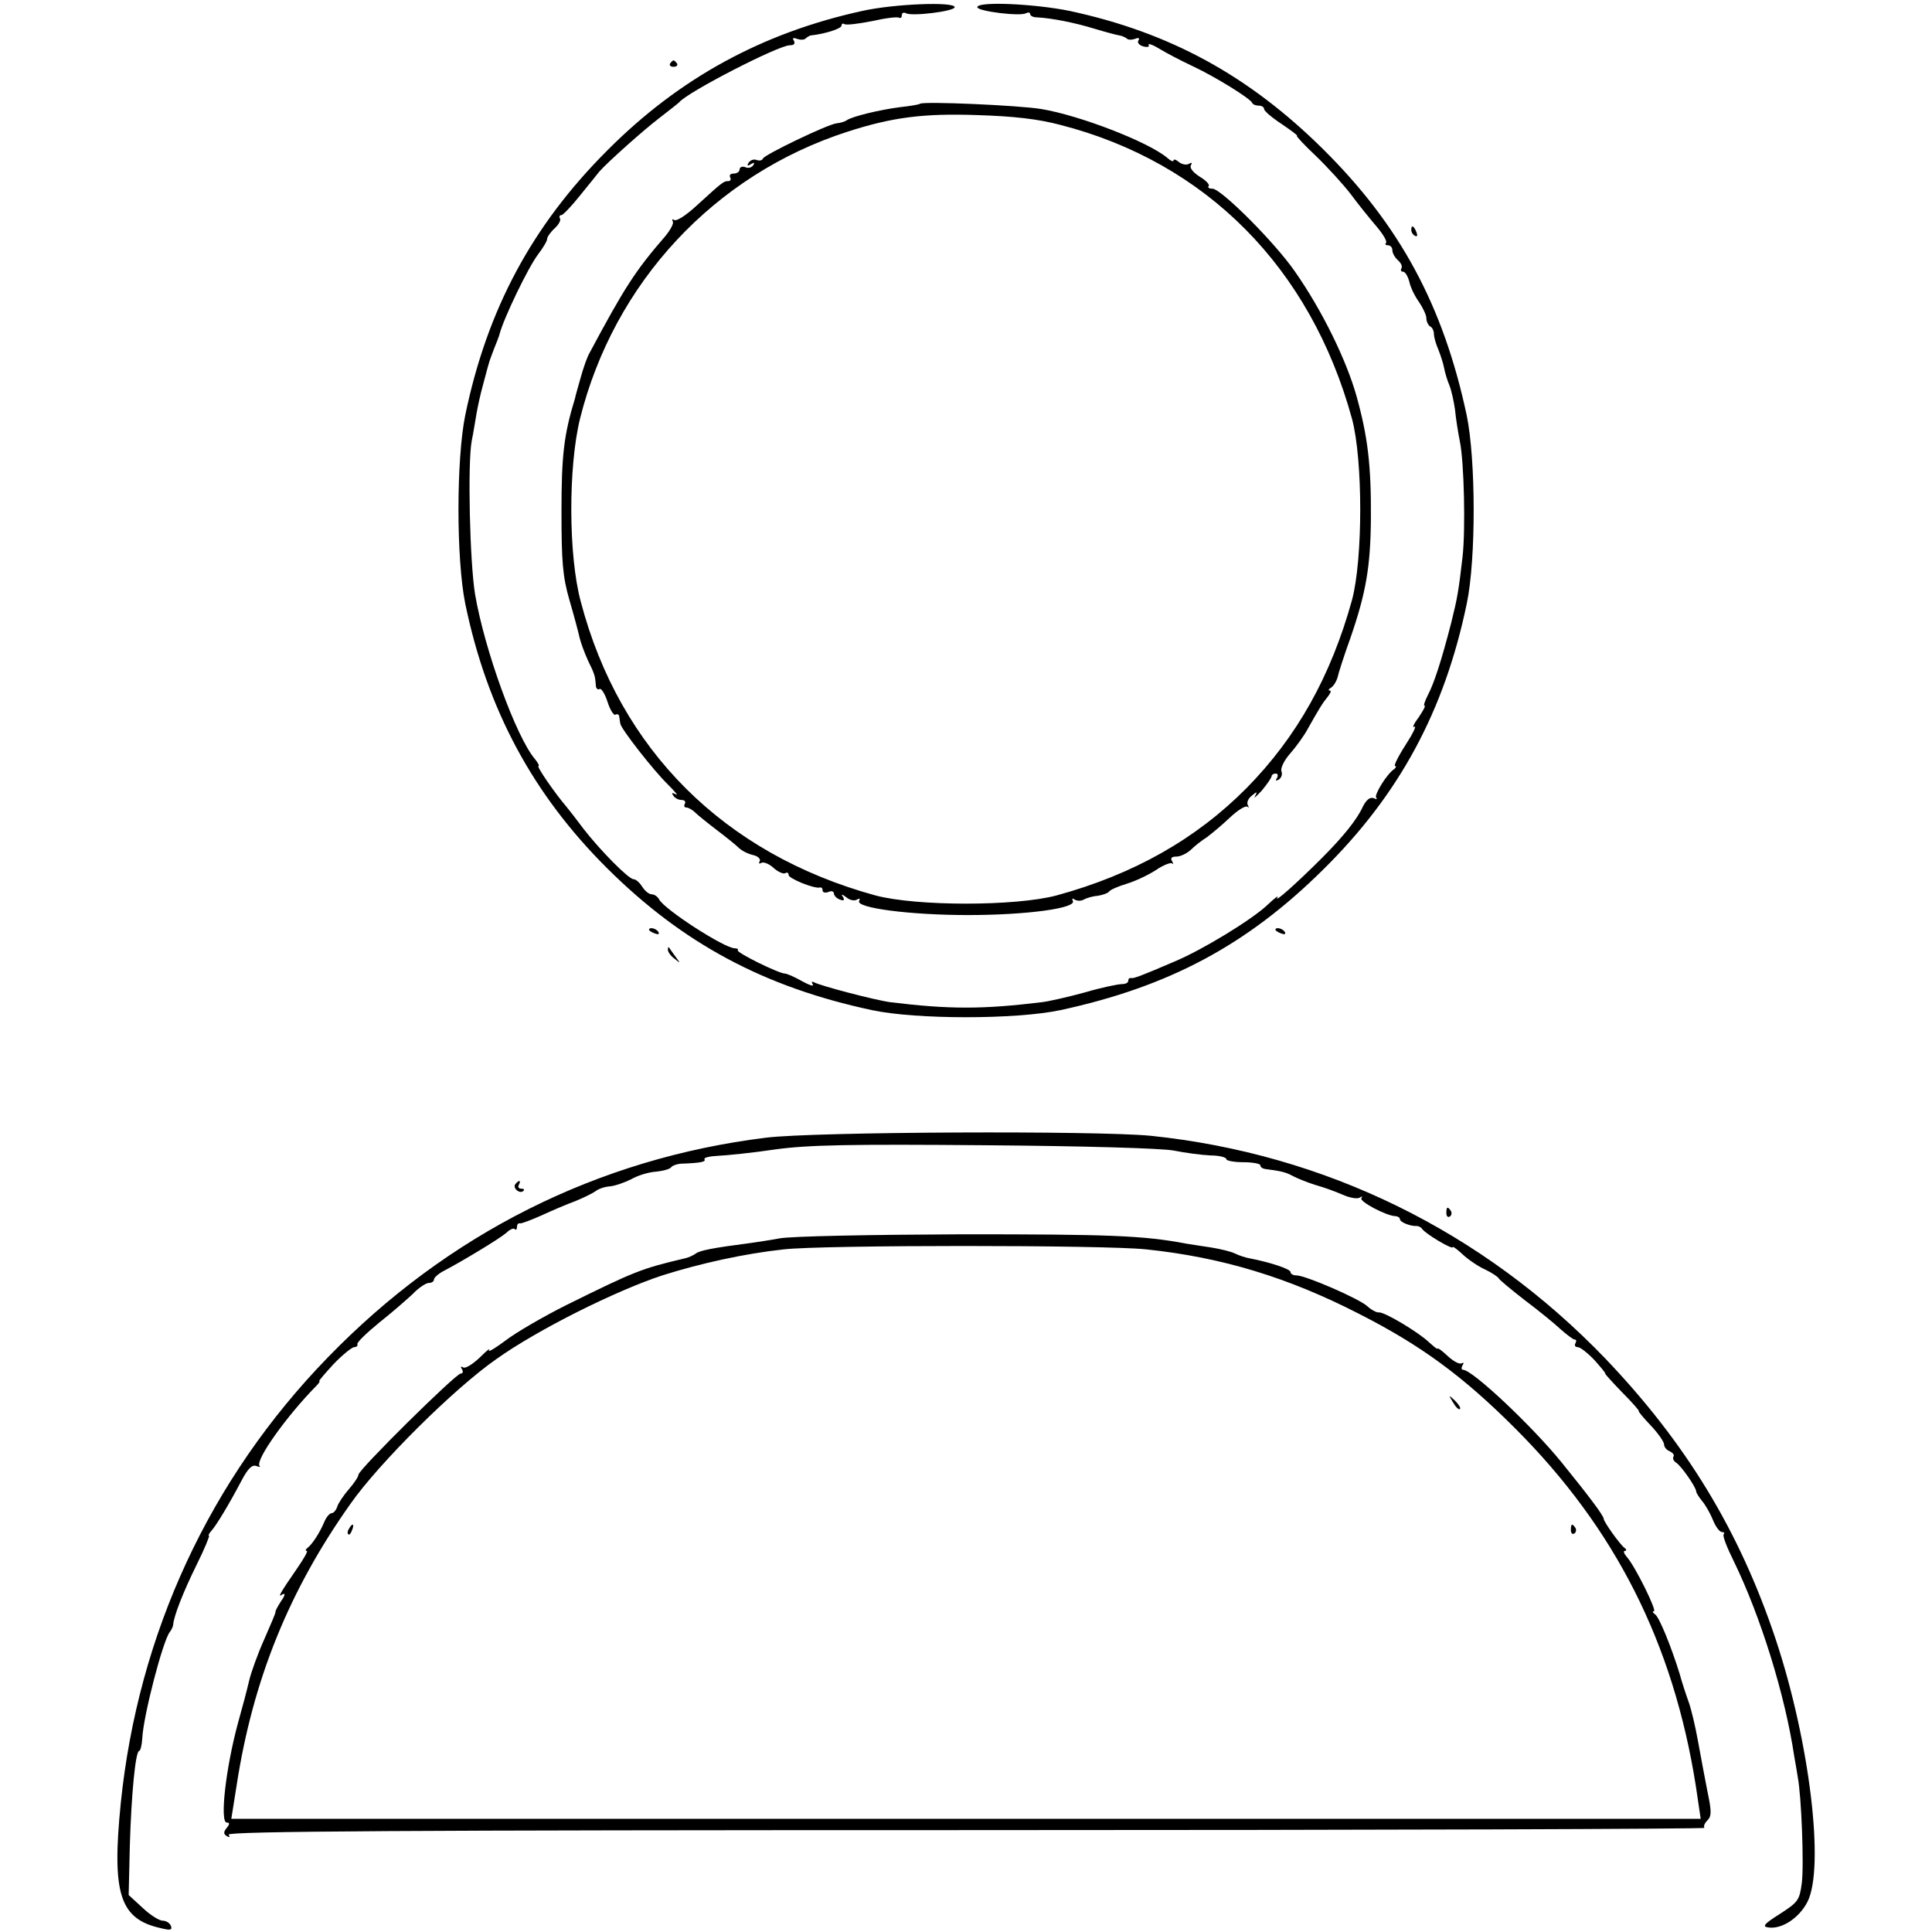
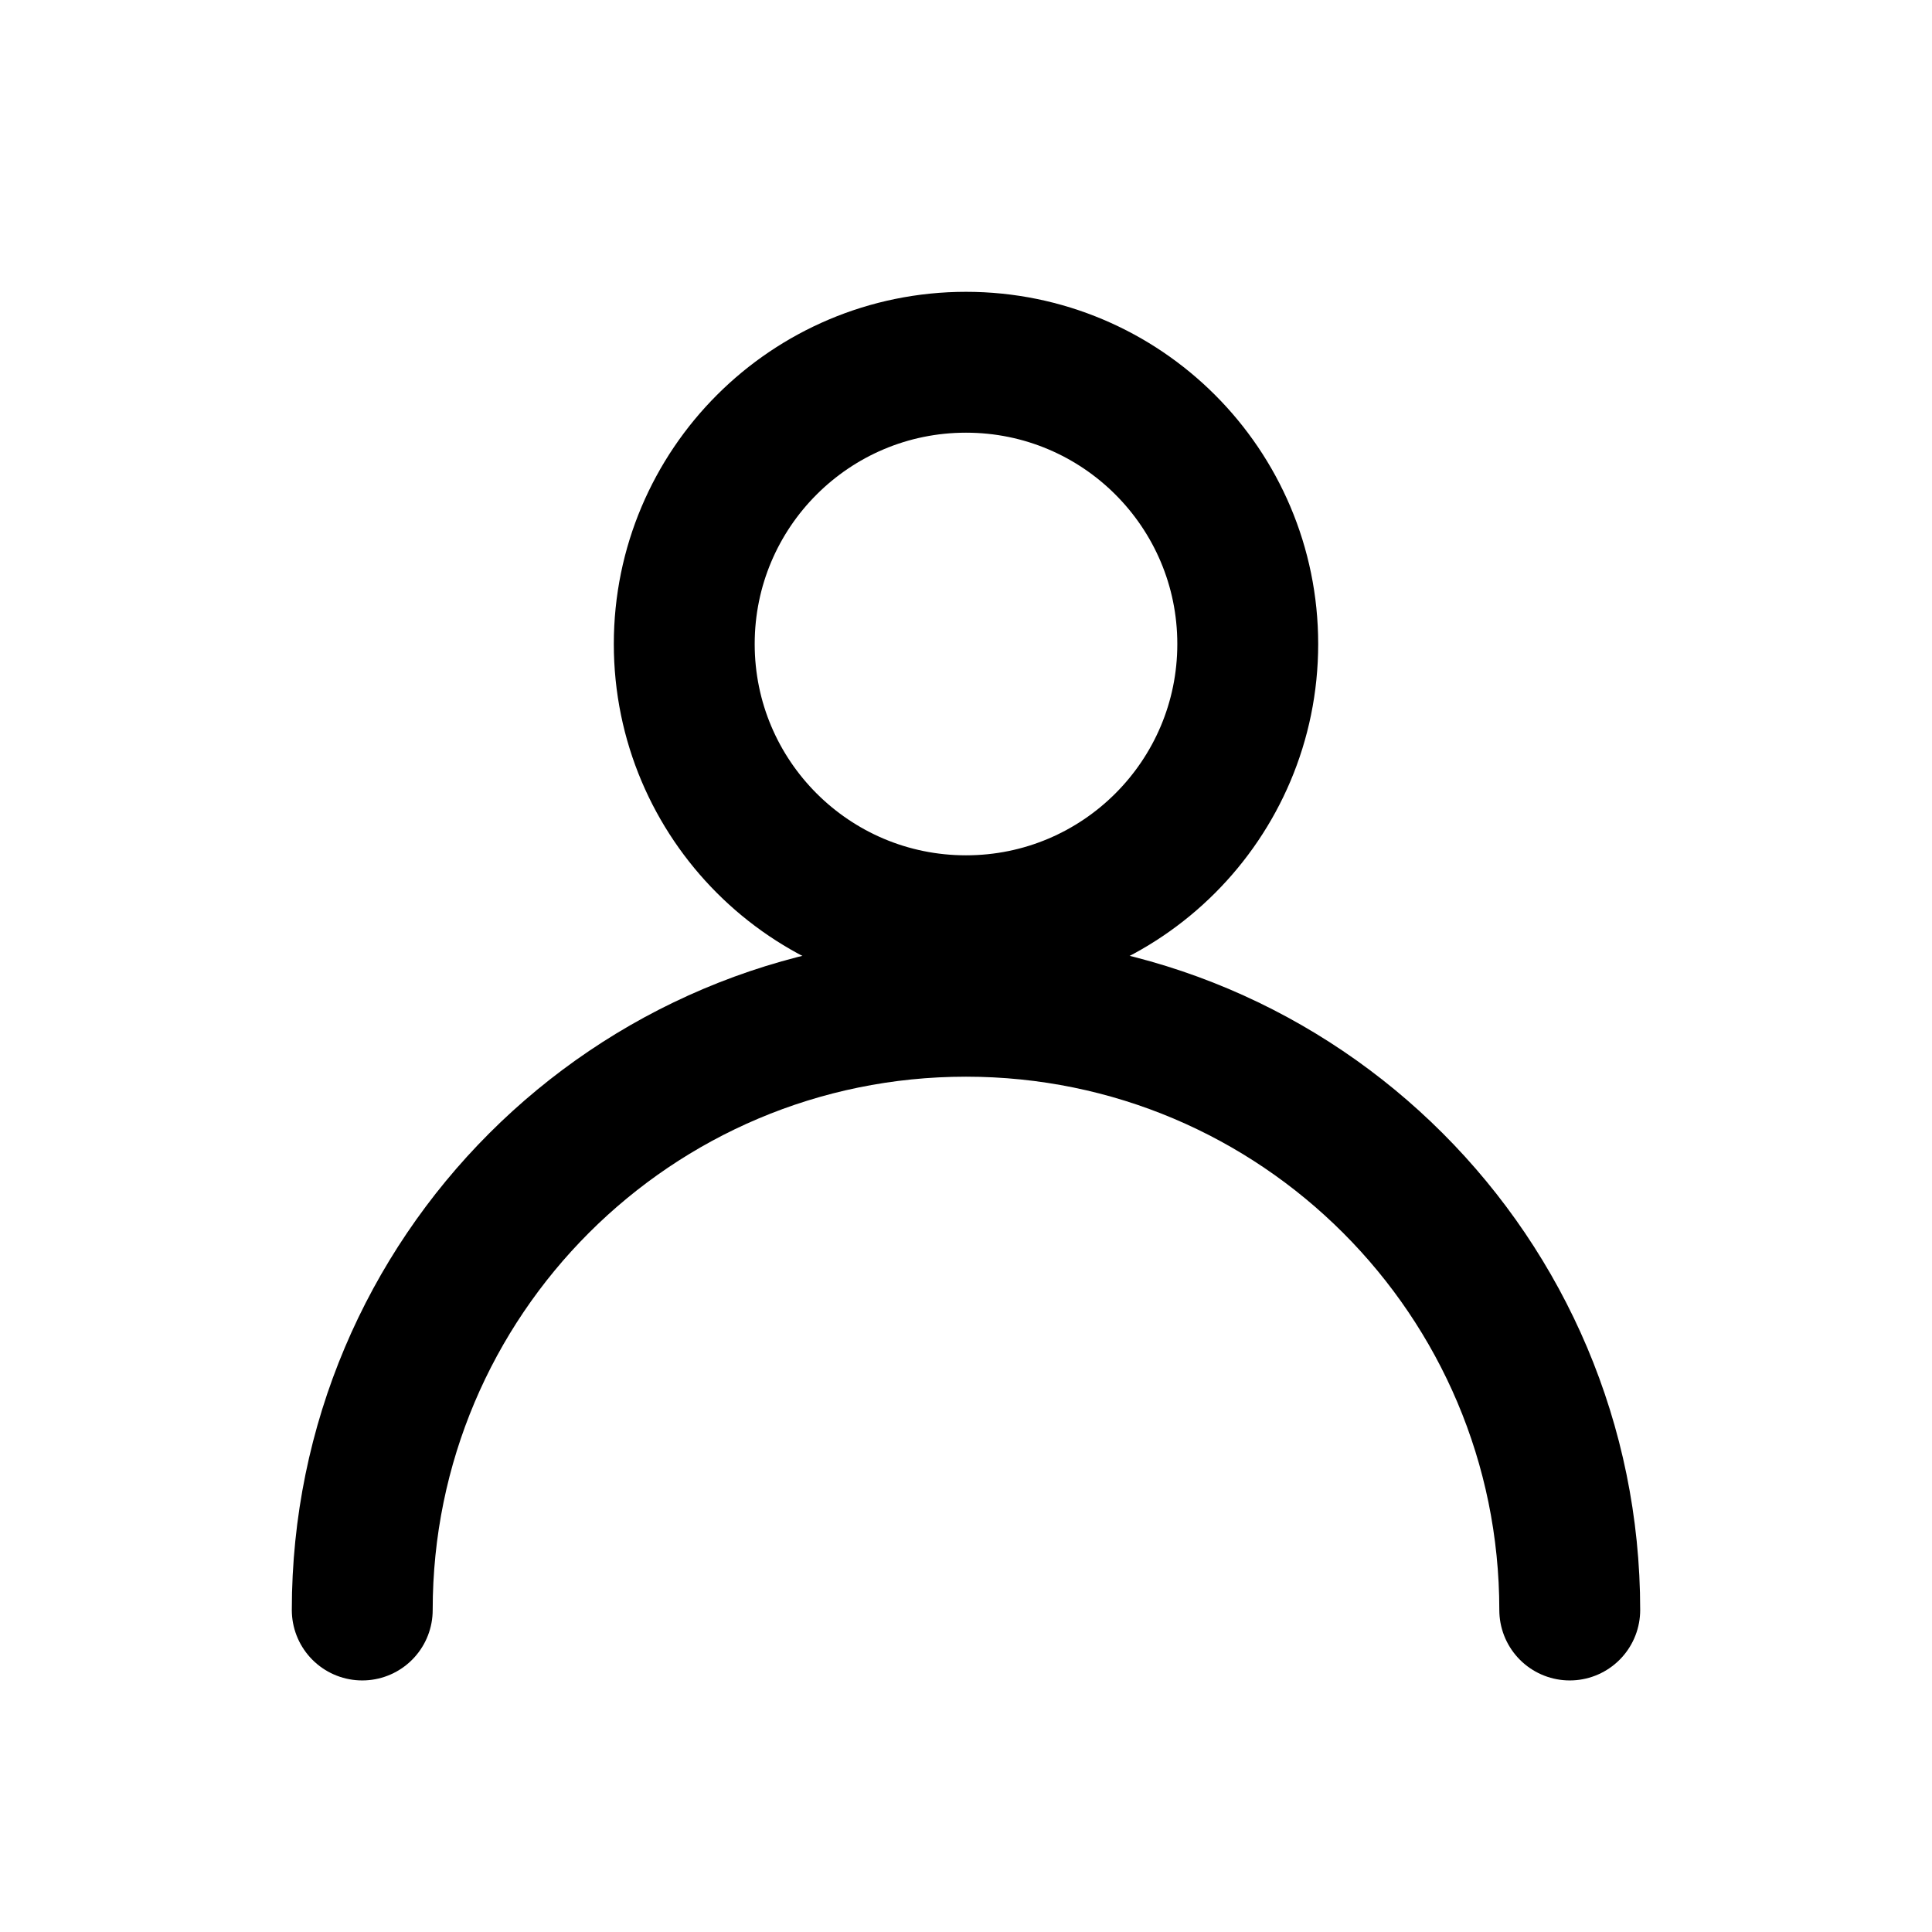
- <svg xmlns="http://www.w3.org/2000/svg" version="1.0" width="512pt" height="512pt" viewBox="0 0 512 512" preserveAspectRatio="xMidYMid meet">
-   <g transform="translate(0,512) scale(0.1,-0.1)" fill="#000000" stroke="none">
-     <path d="M2285 5091 c-265 -58 -485 -178 -676 -370 -199 -199 -318 -421 -376 -701 -24 -118 -24 -382 0 -500 58 -280 179 -505 376 -701 200 -199 416 -315 702 -376 117 -25 381 -25 499 0 287 62 494 172 696 372 202 199 322 421 381 705 25 118 24 383 0 499 -62 291 -177 504 -381 706 -197 195 -406 309 -671 366 -93 19 -245 26 -245 10 0 -11 115 -25 129 -16 6 3 11 2 11 -2 0 -5 8 -9 18 -9 39 -2 100 -14 152 -30 30 -9 60 -17 67 -18 7 -1 15 -5 19 -8 3 -4 13 -4 22 -1 9 4 13 2 9 -4 -4 -6 2 -13 13 -16 11 -3 17 -1 14 4 -3 5 10 1 28 -10 18 -11 58 -32 88 -46 62 -29 153 -86 158 -97 2 -5 10 -8 18 -8 8 0 14 -4 14 -9 0 -5 21 -23 47 -40 25 -17 44 -31 40 -31 -3 0 20 -25 51 -54 31 -30 73 -76 92 -101 19 -26 50 -64 67 -84 18 -21 30 -41 26 -45 -3 -3 -1 -6 5 -6 7 0 12 -6 12 -14 0 -7 7 -19 15 -26 8 -7 12 -16 9 -21 -3 -5 -1 -9 4 -9 6 0 13 -12 17 -27 3 -15 15 -39 26 -54 10 -15 19 -34 19 -42 0 -9 5 -19 10 -22 6 -3 10 -12 10 -20 0 -8 5 -26 12 -42 6 -15 13 -37 15 -48 2 -11 8 -32 14 -46 6 -15 12 -44 15 -65 2 -22 8 -60 13 -85 11 -54 15 -231 7 -304 -11 -95 -14 -110 -30 -175 -26 -101 -46 -162 -62 -192 -8 -16 -12 -28 -9 -28 4 0 -4 -14 -16 -32 -13 -17 -17 -28 -11 -24 7 4 -3 -17 -23 -48 -20 -31 -32 -56 -28 -56 4 0 3 -4 -2 -8 -20 -13 -54 -69 -48 -76 4 -4 1 -5 -7 -1 -10 3 -19 -5 -28 -22 -15 -34 -53 -81 -109 -137 -69 -69 -127 -120 -118 -105 5 8 -7 -1 -26 -19 -41 -39 -172 -119 -246 -150 -93 -40 -108 -45 -115 -44 -5 1 -8 -2 -8 -7 0 -6 -8 -9 -17 -9 -10 0 -54 -9 -98 -22 -44 -12 -96 -24 -115 -26 -155 -19 -245 -19 -400 0 -39 5 -188 44 -203 53 -6 3 -7 1 -3 -6 4 -6 -9 -2 -29 9 -19 11 -40 20 -45 20 -16 0 -130 56 -125 62 3 2 -1 5 -8 5 -27 0 -185 102 -200 129 -4 8 -13 14 -20 14 -7 0 -18 9 -25 20 -7 11 -17 20 -23 20 -13 0 -89 77 -133 134 -18 24 -38 50 -44 57 -34 40 -81 109 -75 109 3 0 -1 8 -9 18 -50 58 -134 290 -159 437 -14 85 -20 346 -9 406 5 24 10 58 13 74 3 17 10 50 17 75 7 25 13 50 15 55 1 6 8 24 14 40 7 17 14 35 15 40 11 42 75 175 102 211 13 17 24 35 24 41 0 5 9 18 20 28 11 10 17 22 14 26 -3 5 -1 9 4 9 4 0 27 24 50 53 23 28 46 57 50 62 23 26 116 109 159 142 26 20 50 39 53 42 22 27 263 151 293 151 11 0 15 4 11 12 -5 7 -2 9 8 5 9 -3 19 -3 23 1 4 4 10 7 13 8 38 4 82 18 82 26 0 5 4 7 8 4 5 -3 37 1 73 8 35 8 67 12 72 9 4 -2 7 1 7 7 0 6 5 8 11 5 14 -9 129 5 129 16 0 15 -160 9 -245 -10z" />
-     <path d="M1776 4952 c-3 -5 1 -9 9 -9 8 0 12 4 9 9 -3 4 -7 8 -9 8 -2 0 -6 -4 -9 -8z" />
-     <path d="M2438 4845 c-2 -2 -25 -6 -53 -9 -54 -7 -124 -24 -140 -34 -5 -4 -18 -8 -29 -9 -26 -4 -190 -83 -194 -93 -2 -5 -9 -7 -17 -4 -7 3 -16 0 -21 -7 -5 -8 -3 -10 6 -4 8 5 11 4 6 -3 -4 -6 -13 -9 -21 -5 -8 3 -15 0 -15 -6 0 -6 -7 -11 -16 -11 -8 0 -12 -4 -9 -10 3 -5 1 -10 -5 -10 -12 0 -14 -1 -84 -65 -27 -25 -53 -42 -59 -38 -5 3 -7 2 -4 -4 3 -5 -6 -22 -20 -39 -80 -92 -109 -138 -201 -310 -6 -10 -16 -39 -23 -64 -7 -25 -14 -49 -15 -55 -30 -98 -36 -153 -36 -300 0 -132 3 -173 21 -235 12 -41 24 -86 27 -100 3 -13 13 -40 22 -60 18 -37 19 -40 21 -66 0 -8 5 -13 10 -10 4 3 14 -12 21 -34 7 -22 17 -37 21 -34 5 3 10 0 10 -5 1 -6 2 -15 3 -19 2 -14 88 -124 126 -161 19 -19 29 -31 21 -26 -10 5 -12 4 -7 -3 4 -7 14 -12 22 -12 8 0 12 -4 9 -10 -3 -5 -2 -10 4 -10 5 0 16 -6 23 -13 7 -7 33 -28 58 -47 25 -19 51 -40 58 -47 7 -7 24 -16 38 -19 13 -3 21 -11 17 -17 -3 -5 -1 -7 4 -4 6 4 21 -2 33 -13 12 -11 27 -17 31 -14 5 3 9 1 9 -5 0 -9 68 -37 83 -33 4 1 7 -2 7 -8 0 -5 7 -7 15 -4 8 4 15 2 15 -4 0 -5 7 -13 16 -16 10 -4 13 -2 8 7 -6 8 -3 8 9 -1 9 -8 22 -10 28 -6 7 4 9 3 6 -3 -12 -19 134 -38 288 -38 155 0 290 18 278 38 -3 6 -1 7 5 3 7 -4 17 -4 24 0 7 4 23 9 37 10 13 2 27 7 30 11 3 5 24 14 47 21 23 7 57 23 77 36 19 13 39 21 43 18 4 -4 4 -1 0 6 -5 8 -1 12 12 12 10 0 27 8 38 18 10 10 29 25 42 33 12 9 40 32 61 52 21 20 42 33 47 29 4 -4 4 -2 1 4 -4 7 1 18 10 25 14 12 16 12 9 -1 -5 -8 3 -1 18 15 14 17 25 33 26 38 0 4 5 7 11 7 5 0 7 -5 3 -12 -5 -7 -3 -8 5 -4 7 5 10 14 7 22 -3 8 7 29 23 47 15 17 37 47 47 66 31 55 39 68 53 85 7 9 10 16 5 16 -5 0 -3 4 4 8 7 5 14 17 17 28 2 10 17 57 34 104 41 119 53 188 54 315 1 141 -8 217 -38 325 -27 96 -91 227 -163 330 -53 77 -196 220 -219 220 -9 0 -13 3 -10 7 4 3 -7 15 -24 25 -17 11 -27 23 -23 30 4 7 3 8 -5 4 -6 -4 -18 -2 -26 4 -8 7 -15 9 -15 5 0 -5 -8 -1 -17 7 -50 42 -231 112 -333 129 -60 10 -314 21 -322 14z m372 -56 c386 -99 663 -378 773 -779 29 -109 29 -371 0 -480 -56 -202 -146 -363 -280 -499 -133 -134 -298 -228 -503 -284 -109 -29 -371 -29 -480 0 -401 110 -678 386 -781 779 -33 123 -33 357 -2 484 90 361 356 647 709 761 118 38 200 49 344 44 95 -3 160 -10 220 -26z" />
-     <path d="M3740 4511 c0 -6 4 -13 10 -16 6 -3 7 1 4 9 -7 18 -14 21 -14 7z" />
-     <path d="M1720 2656 c0 -2 7 -7 16 -10 8 -3 12 -2 9 4 -6 10 -25 14 -25 6z" />
-     <path d="M3380 2656 c0 -2 7 -7 16 -10 8 -3 12 -2 9 4 -6 10 -25 14 -25 6z" />
-     <path d="M1770 2603 c0 -6 8 -17 18 -24 16 -13 16 -13 2 6 -8 11 -16 22 -17 24 -2 2 -3 0 -3 -6z" />
-     <path d="M2030 2105 c-446 -55 -844 -255 -1161 -582 -313 -322 -503 -732 -549 -1182 -24 -240 -3 -307 107 -331 24 -6 30 -5 26 6 -3 8 -13 14 -22 14 -9 0 -33 15 -53 34 l-37 34 3 129 c4 137 15 253 25 253 3 0 7 15 8 33 3 61 55 260 73 282 4 5 9 15 9 20 2 23 26 85 62 158 21 42 35 77 33 77 -3 0 0 6 6 13 13 14 48 72 81 135 16 30 27 41 38 37 9 -3 12 -3 9 0 -13 14 72 133 150 212 7 7 11 13 8 13 -2 0 15 20 38 45 24 25 49 45 55 45 6 0 10 4 8 8 -1 5 25 30 58 57 33 26 73 61 89 76 15 16 35 29 42 29 8 0 14 4 14 9 0 5 12 16 28 24 51 27 147 85 164 100 9 9 19 13 22 10 3 -4 6 -1 6 5 0 7 3 11 8 10 4 -1 30 9 57 21 28 13 68 30 90 38 22 9 46 21 53 26 7 6 24 12 38 13 13 1 39 10 57 19 17 10 47 19 66 20 19 2 37 7 40 12 3 4 14 8 24 9 55 2 68 5 64 12 -3 4 14 8 36 9 23 1 92 8 152 17 88 12 199 14 555 11 260 -2 468 -8 500 -14 30 -6 74 -12 98 -13 23 0 42 -5 42 -10 0 -4 20 -8 45 -8 25 0 45 -4 45 -8 0 -5 6 -9 13 -10 39 -5 54 -8 72 -18 11 -6 38 -17 60 -24 22 -6 55 -18 73 -26 18 -8 38 -12 45 -8 6 4 9 4 5 -1 -8 -8 65 -47 90 -48 6 0 12 -4 12 -8 0 -8 28 -19 44 -18 5 0 12 -3 15 -8 9 -13 81 -56 81 -48 0 3 12 -6 27 -20 15 -14 42 -32 60 -40 17 -8 33 -19 35 -23 2 -4 32 -29 68 -57 36 -27 79 -62 95 -77 17 -15 34 -28 38 -28 5 0 5 -4 2 -10 -3 -5 -1 -10 6 -10 7 0 27 -16 45 -35 17 -19 30 -35 28 -35 -2 0 18 -22 45 -50 27 -27 47 -50 44 -50 -2 0 12 -17 31 -37 20 -21 36 -44 36 -51 0 -7 7 -15 15 -18 8 -4 13 -10 10 -14 -3 -5 0 -12 8 -17 13 -9 51 -63 52 -75 0 -4 7 -15 15 -25 9 -10 22 -33 29 -50 7 -18 18 -33 24 -33 6 0 8 -3 5 -6 -4 -3 9 -36 27 -72 71 -146 136 -355 160 -517 3 -16 7 -40 9 -53 10 -50 17 -235 11 -282 -6 -46 -10 -51 -58 -82 -43 -27 -48 -34 -30 -36 35 -5 81 25 103 68 46 91 6 424 -84 695 -96 288 -238 521 -452 745 -324 337 -742 542 -1204 590 -141 14 -892 11 -1020 -5z" />
-     <path d="M1365 1981 c-6 -11 13 -26 22 -17 4 3 1 6 -6 6 -7 0 -9 5 -6 10 3 6 4 10 1 10 -3 0 -7 -4 -11 -9z" />
-     <path d="M3833 1905 c0 -8 4 -12 9 -9 5 3 6 10 3 15 -9 13 -12 11 -12 -6z" />
-     <path d="M2065 1838 c-27 -5 -61 -10 -75 -12 -101 -13 -136 -20 -146 -28 -7 -5 -20 -11 -30 -13 -115 -27 -134 -35 -312 -123 -62 -31 -136 -74 -163 -95 -28 -21 -47 -32 -43 -25 4 7 -7 -2 -25 -20 -18 -17 -37 -29 -43 -26 -7 4 -8 2 -4 -4 4 -7 3 -12 -3 -12 -13 0 -271 -255 -271 -268 0 -5 -11 -22 -25 -38 -14 -16 -28 -37 -31 -46 -3 -10 -10 -18 -15 -18 -5 0 -14 -10 -19 -22 -13 -31 -33 -61 -45 -70 -5 -4 -7 -8 -2 -8 4 0 -8 -21 -26 -47 -47 -68 -52 -78 -38 -68 8 4 6 -4 -4 -18 -9 -14 -16 -27 -15 -29 1 -2 -13 -34 -30 -73 -17 -38 -35 -88 -40 -110 -5 -22 -18 -71 -29 -110 -33 -121 -49 -265 -30 -265 8 0 8 -4 0 -14 -9 -11 -9 -16 0 -22 8 -4 9 -3 5 4 -5 9 474 12 1955 12 1079 0 1960 3 1956 6 -3 4 0 12 8 20 11 11 11 24 0 76 -7 35 -18 95 -25 133 -7 39 -18 86 -25 105 -7 19 -18 53 -24 75 -22 71 -54 150 -65 157 -6 4 -8 8 -3 8 9 0 -49 118 -71 143 -8 9 -11 17 -6 17 5 0 5 4 -1 8 -12 9 -55 69 -55 77 0 8 -39 60 -112 150 -78 96 -236 245 -261 245 -4 0 -5 5 -1 12 4 6 3 8 -3 5 -5 -3 -21 5 -36 19 -15 14 -27 23 -27 20 0 -3 -10 5 -23 17 -30 28 -119 81 -133 79 -5 -1 -19 6 -30 16 -21 20 -164 82 -188 82 -9 0 -16 4 -16 9 0 8 -55 26 -107 36 -12 2 -30 8 -40 13 -10 5 -38 12 -63 16 -25 4 -54 8 -65 10 -115 22 -206 25 -595 25 -239 -1 -457 -5 -485 -11z m973 -29 c200 -21 375 -74 564 -171 163 -83 274 -164 413 -303 266 -266 419 -569 479 -947 l13 -88 -1947 0 -1947 0 14 88 c43 280 139 517 302 747 75 107 274 305 386 383 109 78 318 182 440 222 101 32 219 58 322 69 103 12 850 12 961 0z" />
-     <path d="M3851 1403 c7 -12 15 -20 18 -17 3 2 -3 12 -13 22 -17 16 -18 16 -5 -5z" />
-     <path d="M925 1069 c-4 -6 -5 -12 -2 -15 2 -3 7 2 10 11 7 17 1 20 -8 4z" />
-     <path d="M4163 1065 c0 -8 4 -12 9 -9 5 3 6 10 3 15 -9 13 -12 11 -12 -6z" />
-   </g>
+ <svg xmlns="http://www.w3.org/2000/svg" width="24" height="24" viewBox="0 0 24 24" fill="none" stroke="currentColor" stroke-width="1.75" stroke-linecap="round" stroke-linejoin="round">
+   <circle cx="12" cy="8" r="3.5" />
+   <path d="M4.5 20a7.5 7.5 0 0 1 15 0" />
</svg>
